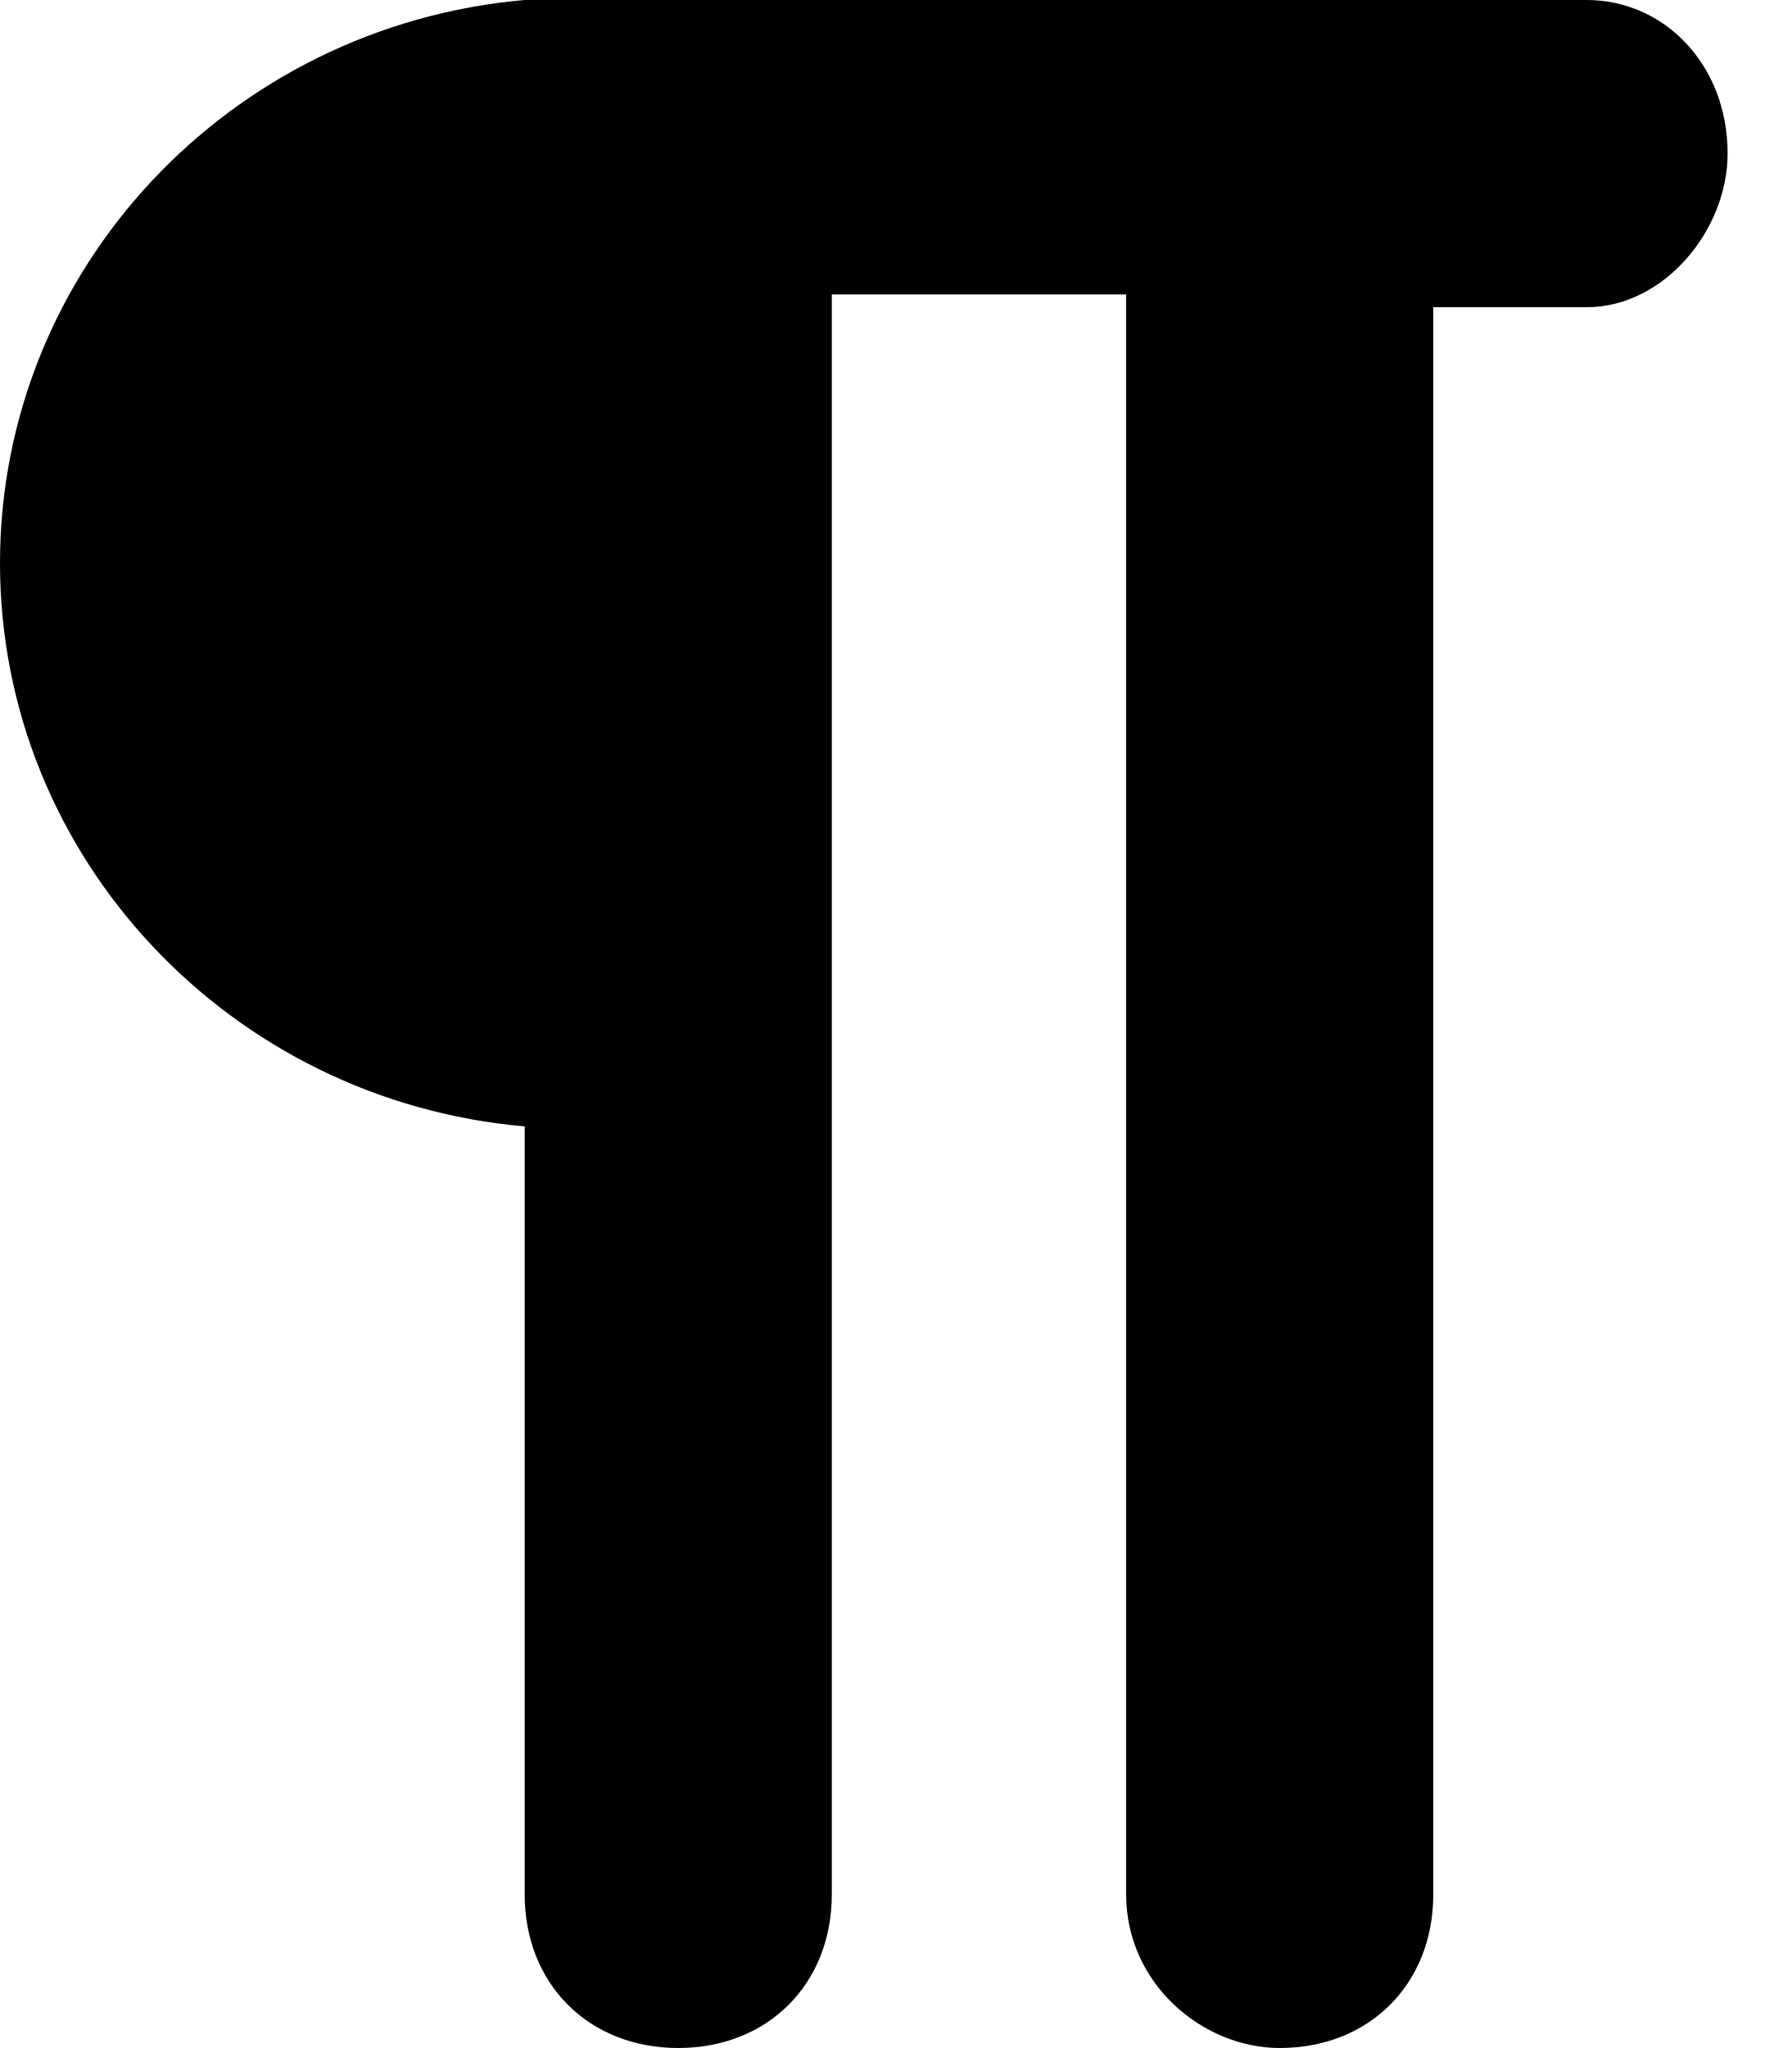
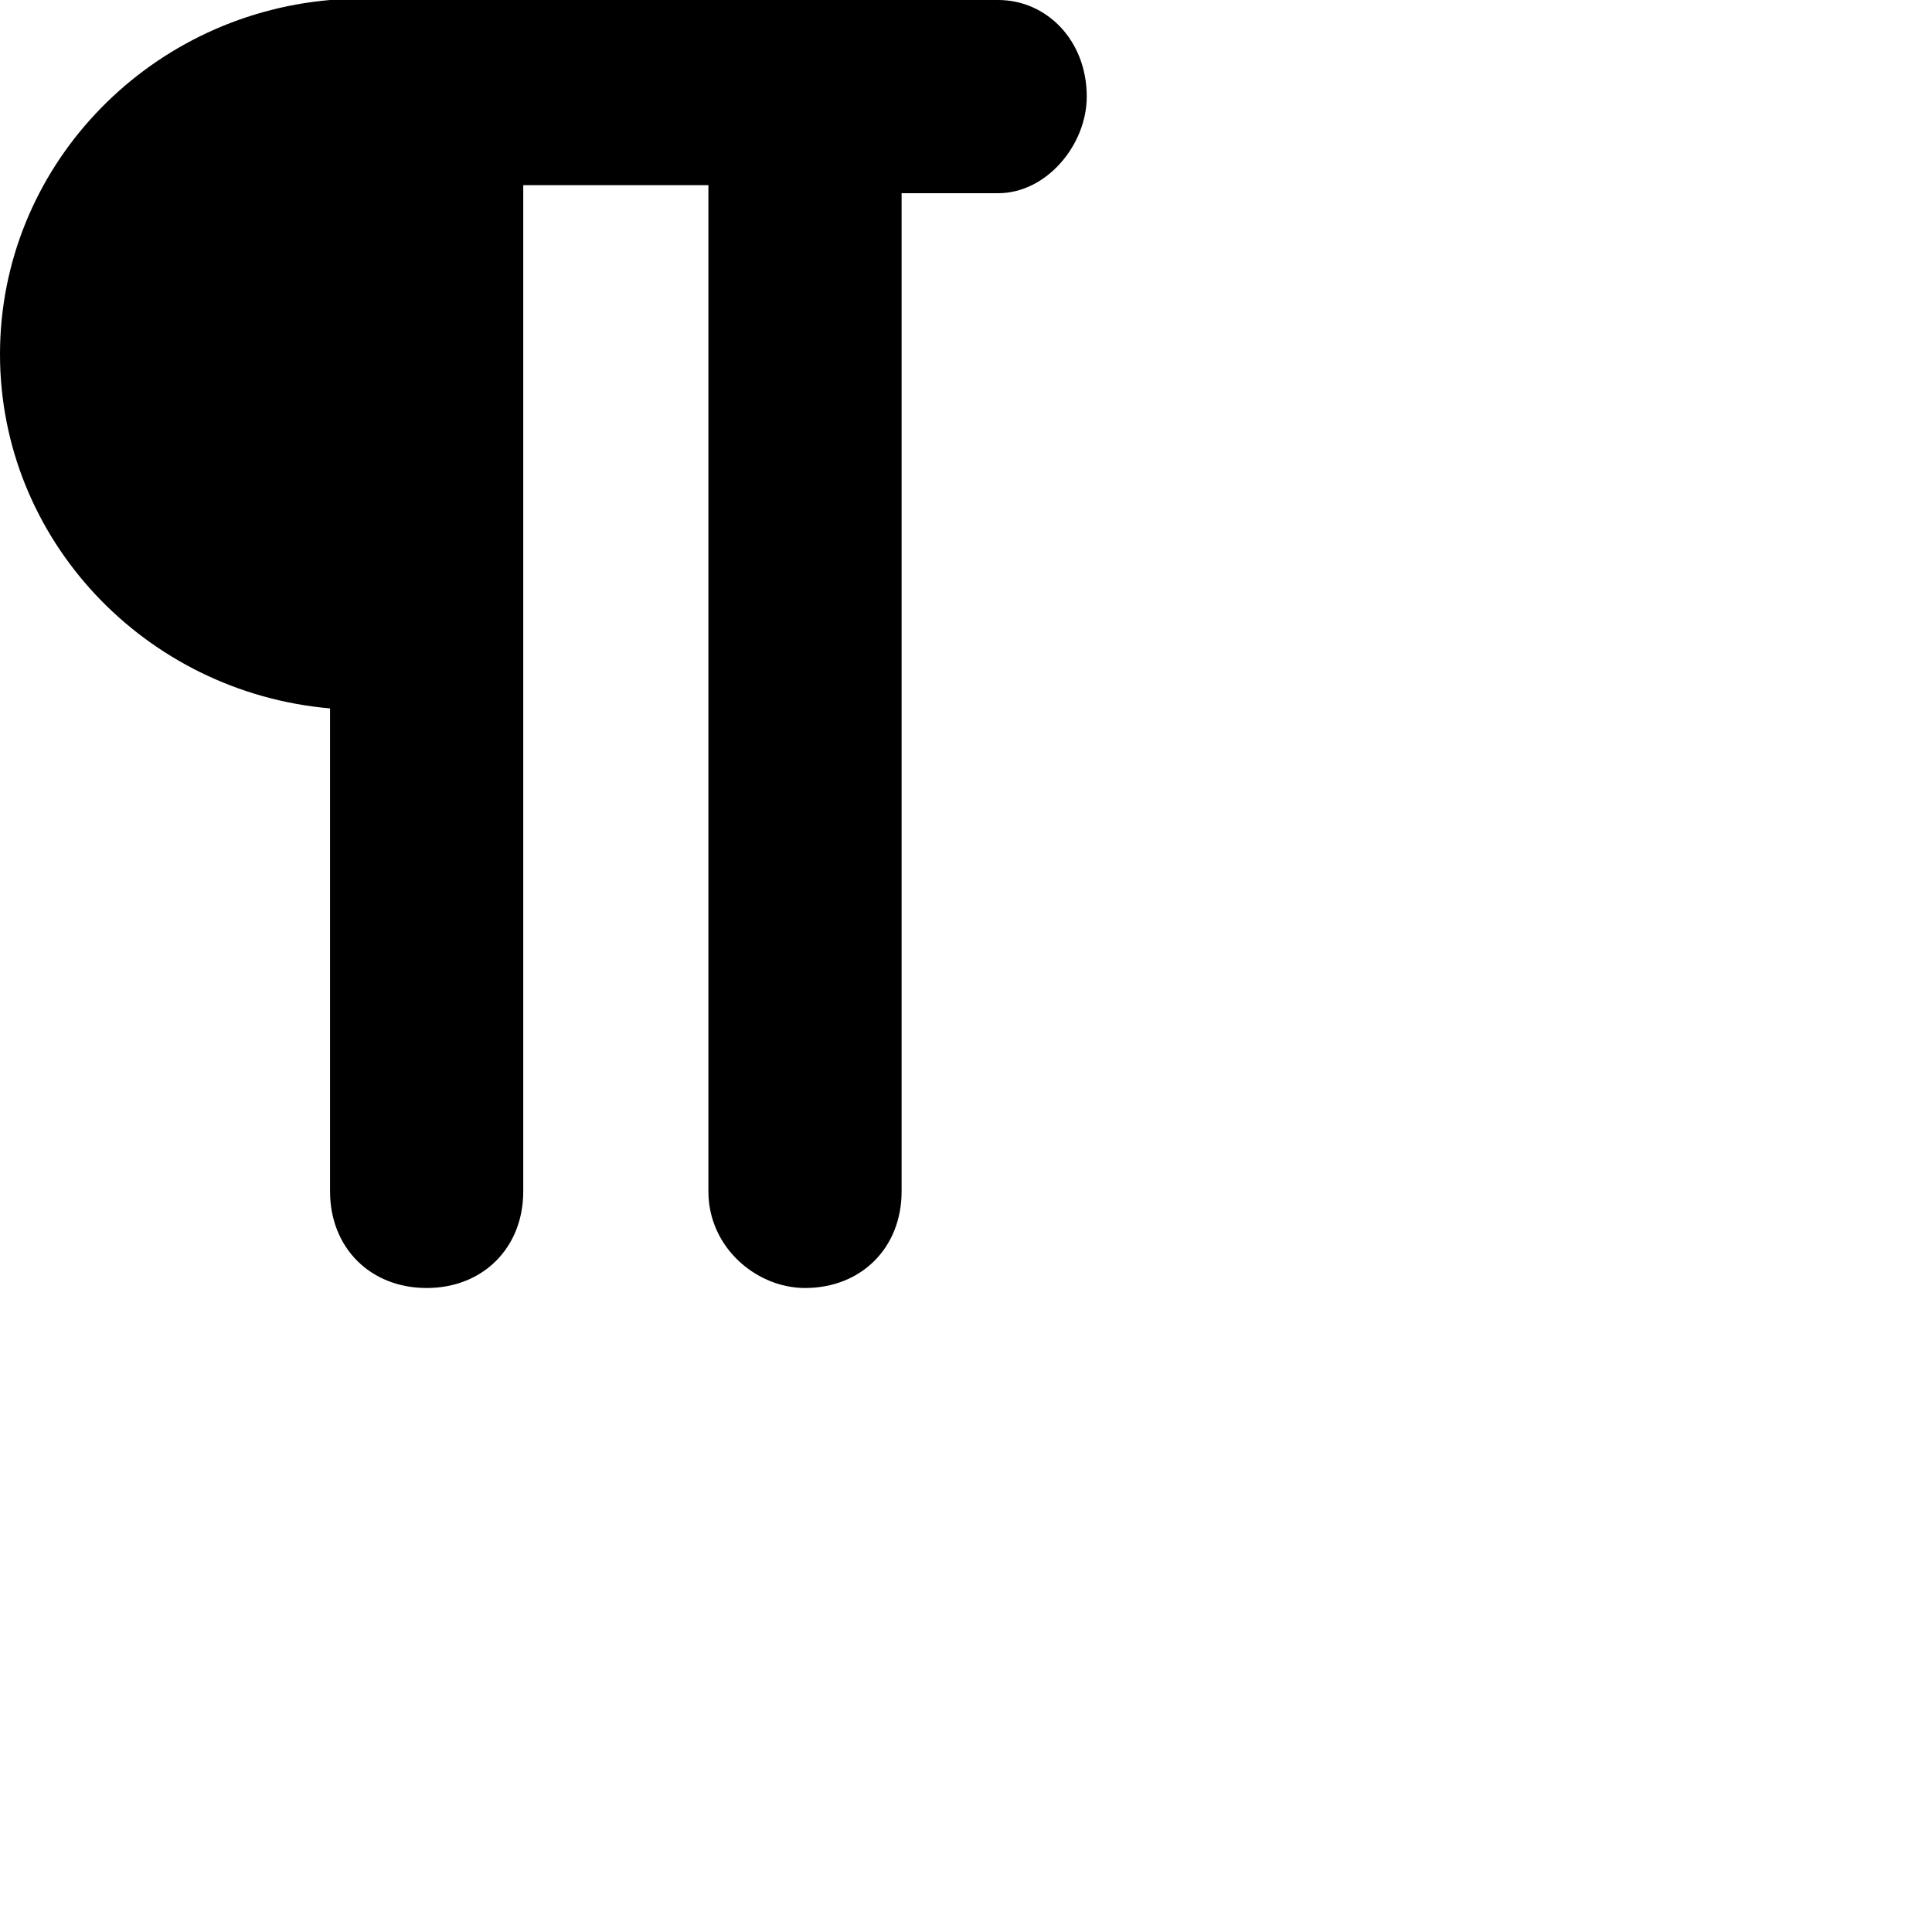
- <svg xmlns="http://www.w3.org/2000/svg" width="14" height="16" viewBox="0 0 14 16">
+ <svg xmlns="http://www.w3.org/2000/svg" width="24" height="24" viewBox="0 0 24 24">
  <path d="M8.8 8.8v6c0 .7.6 1.2 1.2 1.2.7 0 1.2-.5 1.2-1.2V2.4h1.2c.6 0 1.1-.6 1.1-1.2C13.5.5 13 0 12.4 0H4.1C1.8.2 0 2.1 0 4.4c0 2.3 1.8 4.2 4.1 4.4v6c0 .7.5 1.2 1.2 1.2s1.2-.5 1.2-1.2V2.3h2.3v6.5z" />
</svg>
